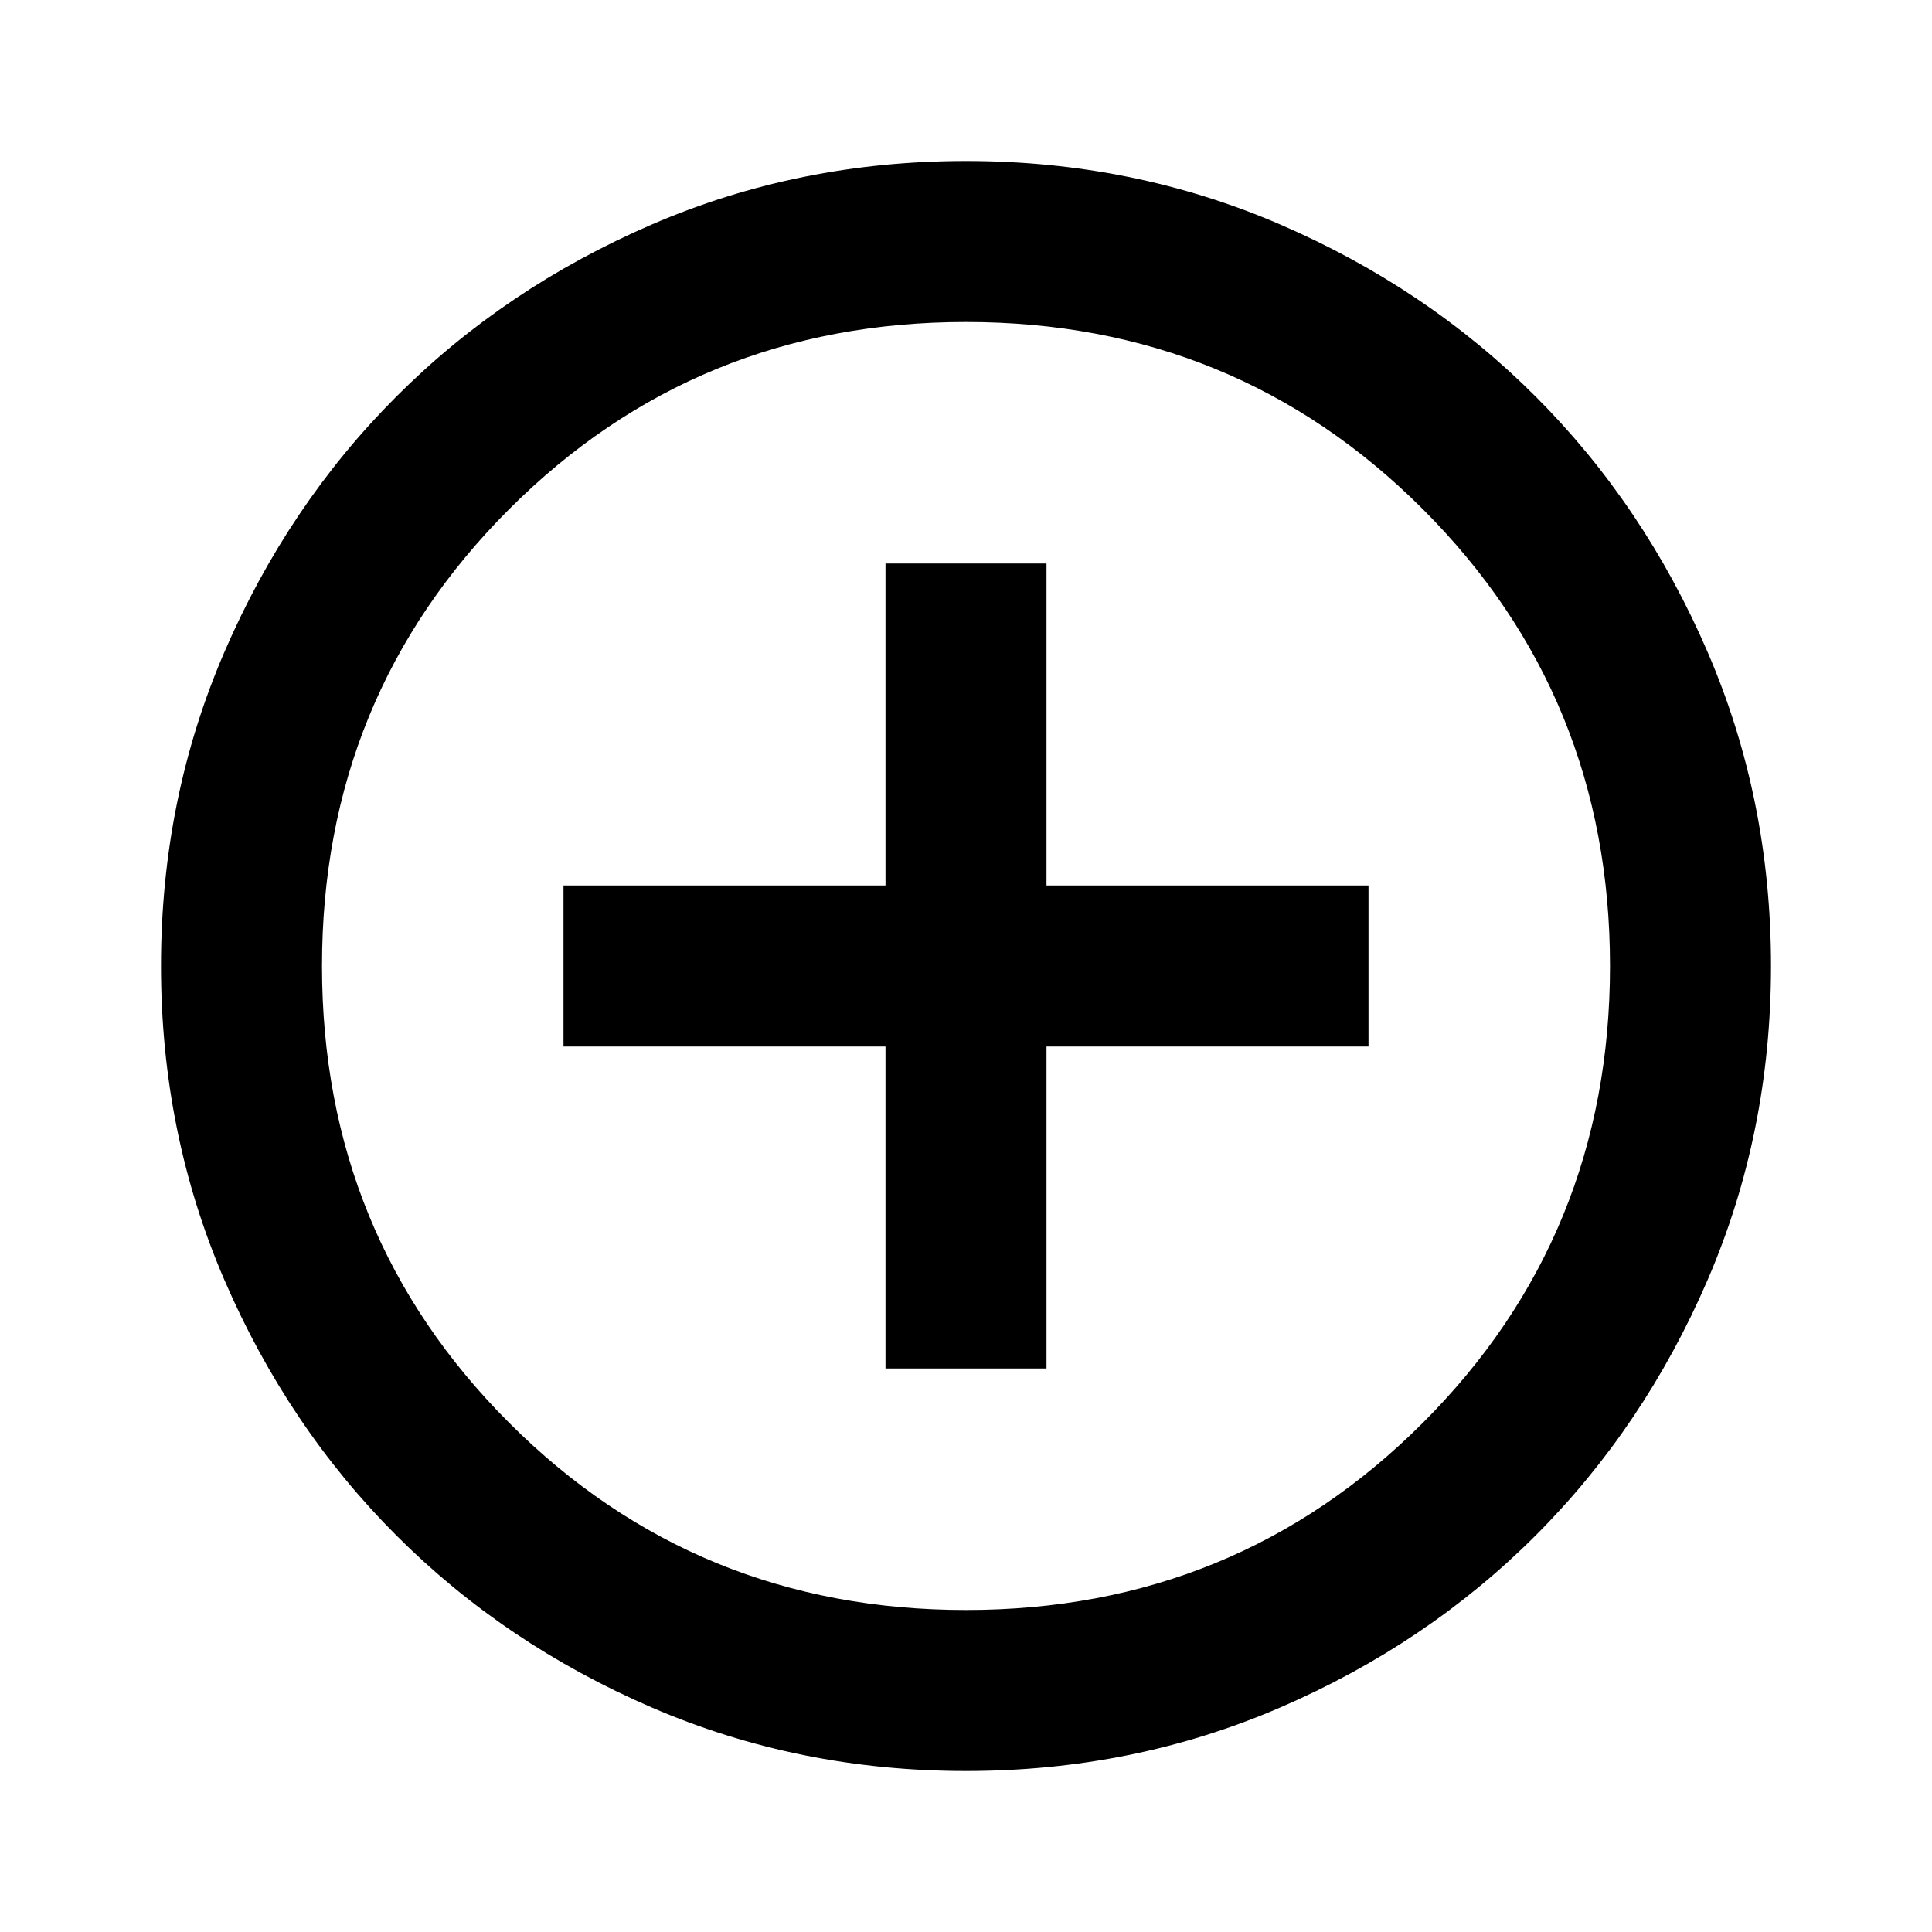
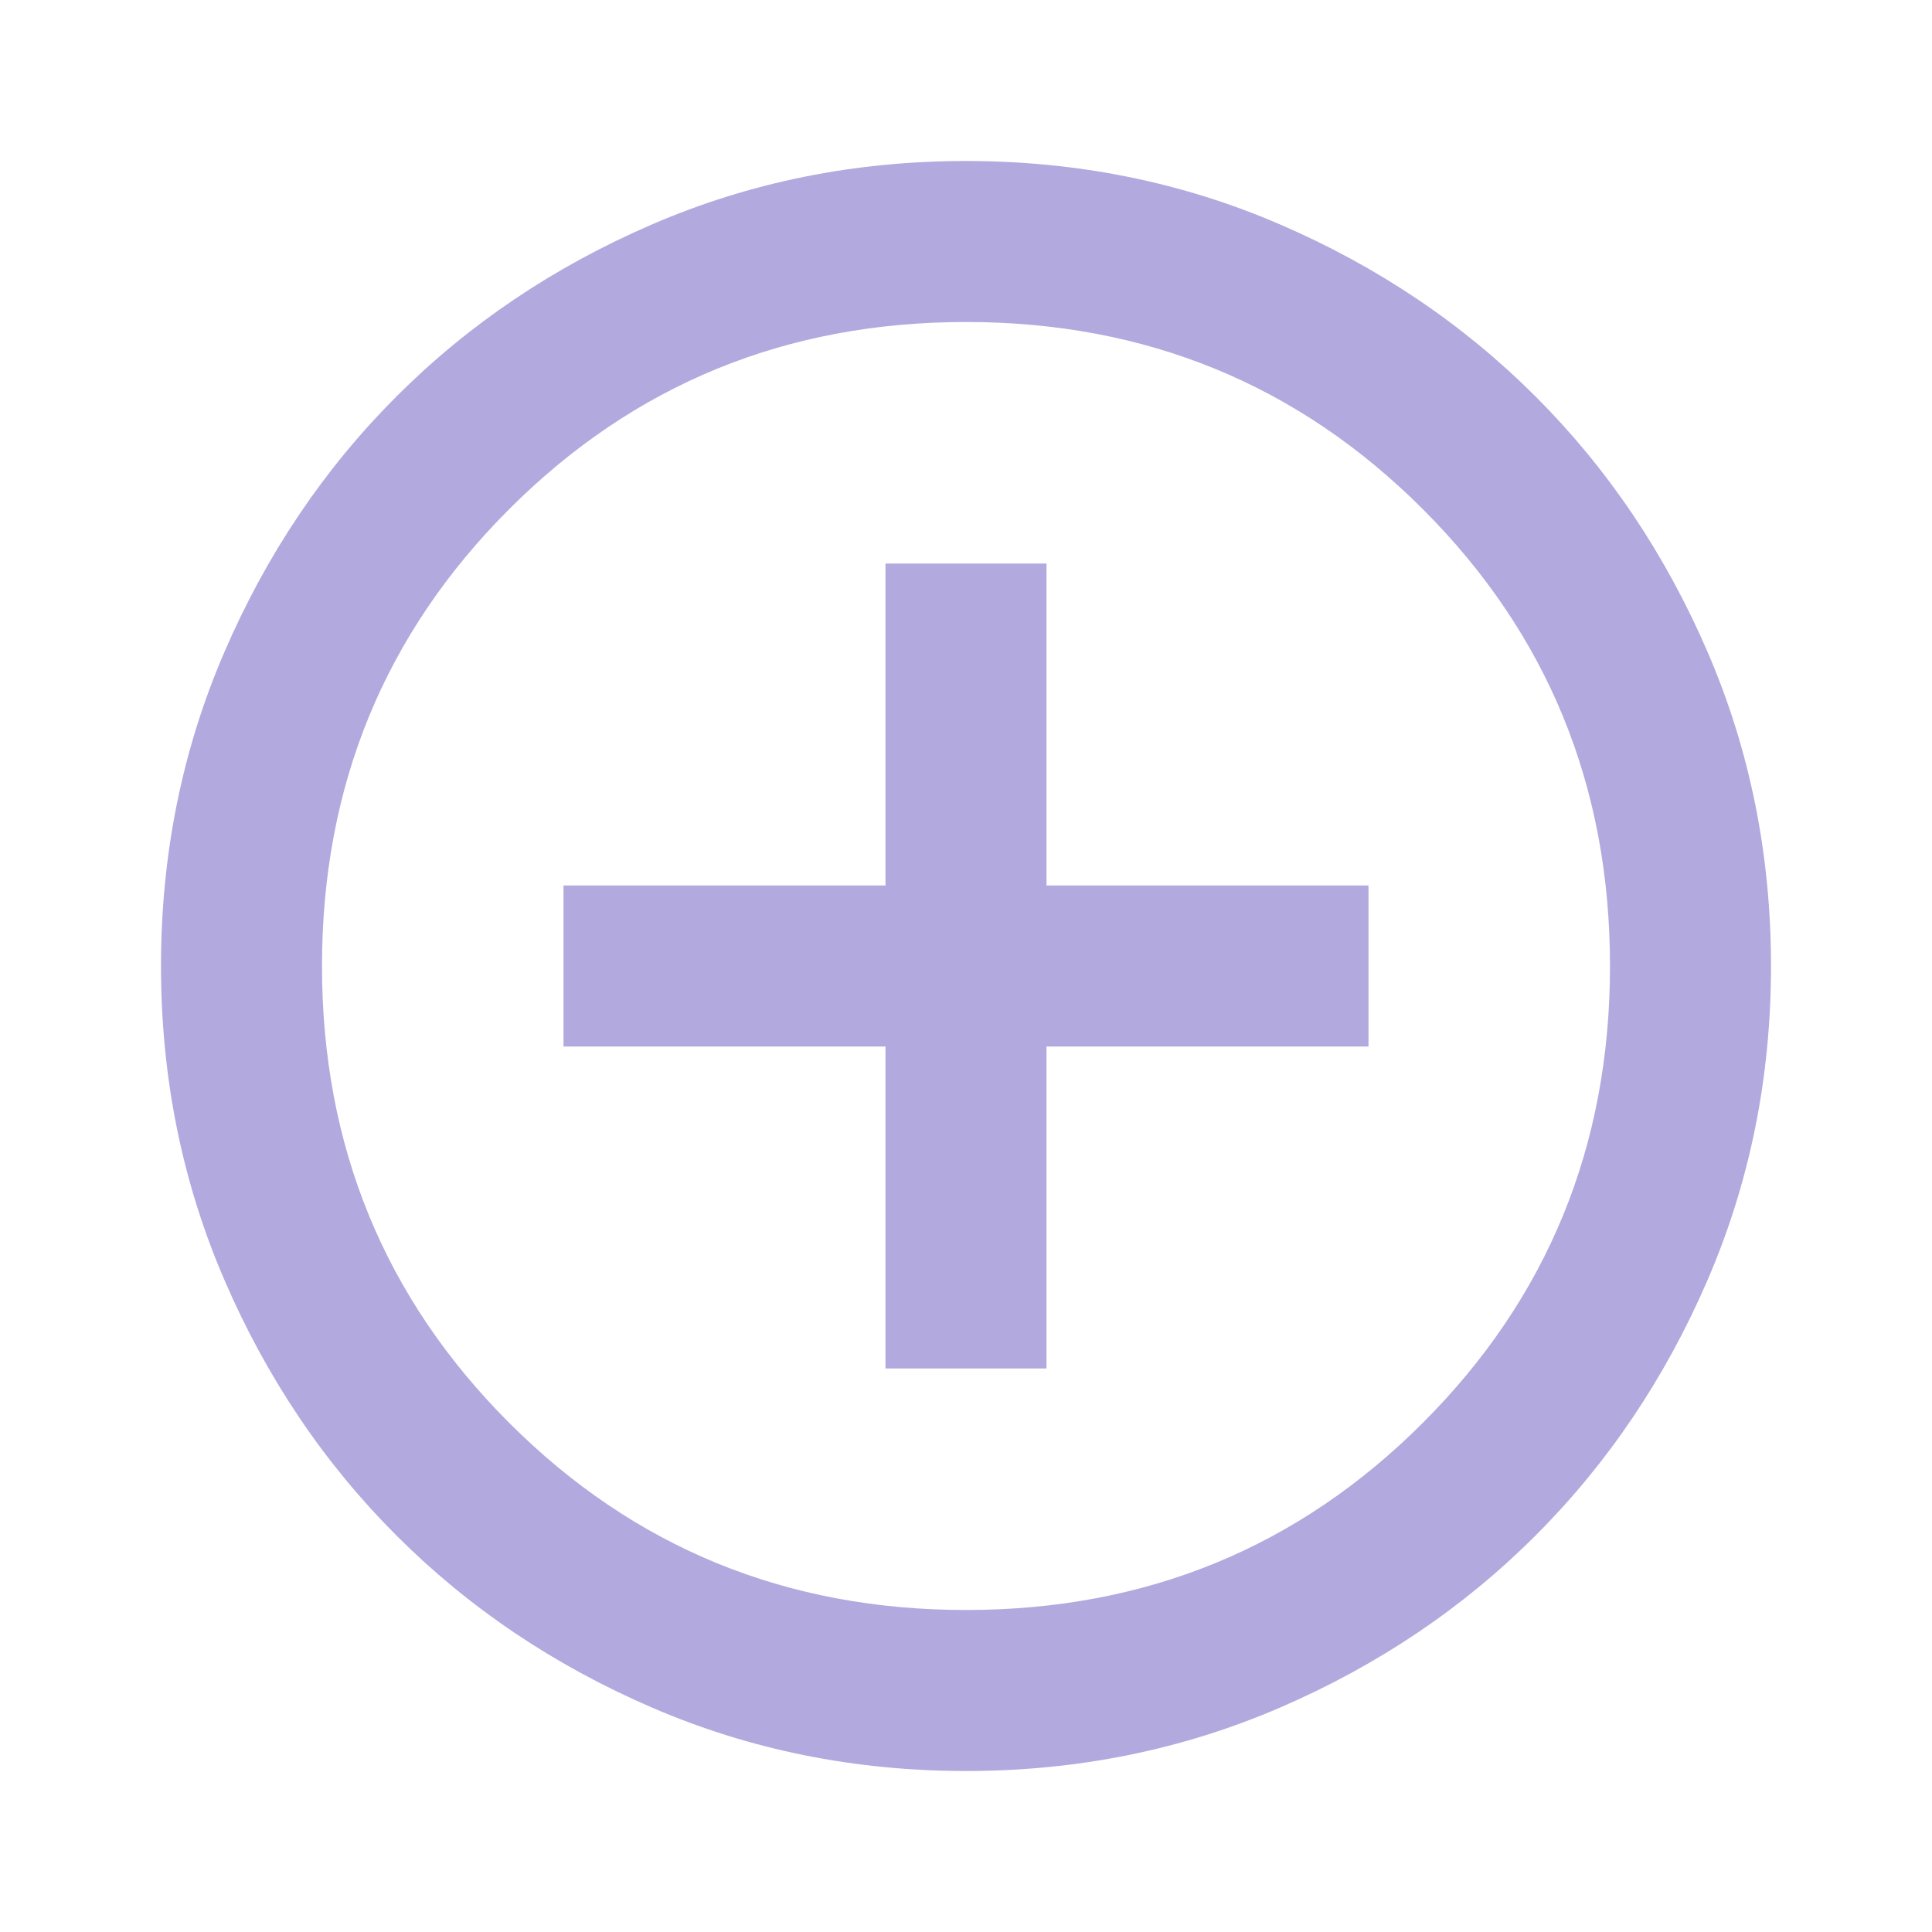
- <svg xmlns="http://www.w3.org/2000/svg" height="24px" viewBox="0 -960 960 960" width="24px" fill="#000000">
+ <svg xmlns="http://www.w3.org/2000/svg" height="24px" viewBox="0 -960 960 960" width="24px" fill="#B2A9DE">
  <path d="M440-280h80v-160h160v-80H520v-160h-80v160H280v80h160v160Zm40 200q-83 0-156-31.5T197-197q-54-54-85.5-127T80-480q0-83 31.5-156T197-763q54-54 127-85.5T480-880q83 0 156 31.5T763-763q54 54 85.5 127T880-480q0 83-31.5 156T763-197q-54 54-127 85.5T480-80Zm0-80q134 0 227-93t93-227q0-134-93-227t-227-93q-134 0-227 93t-93 227q0 134 93 227t227 93Zm0-320Z" />
</svg>
